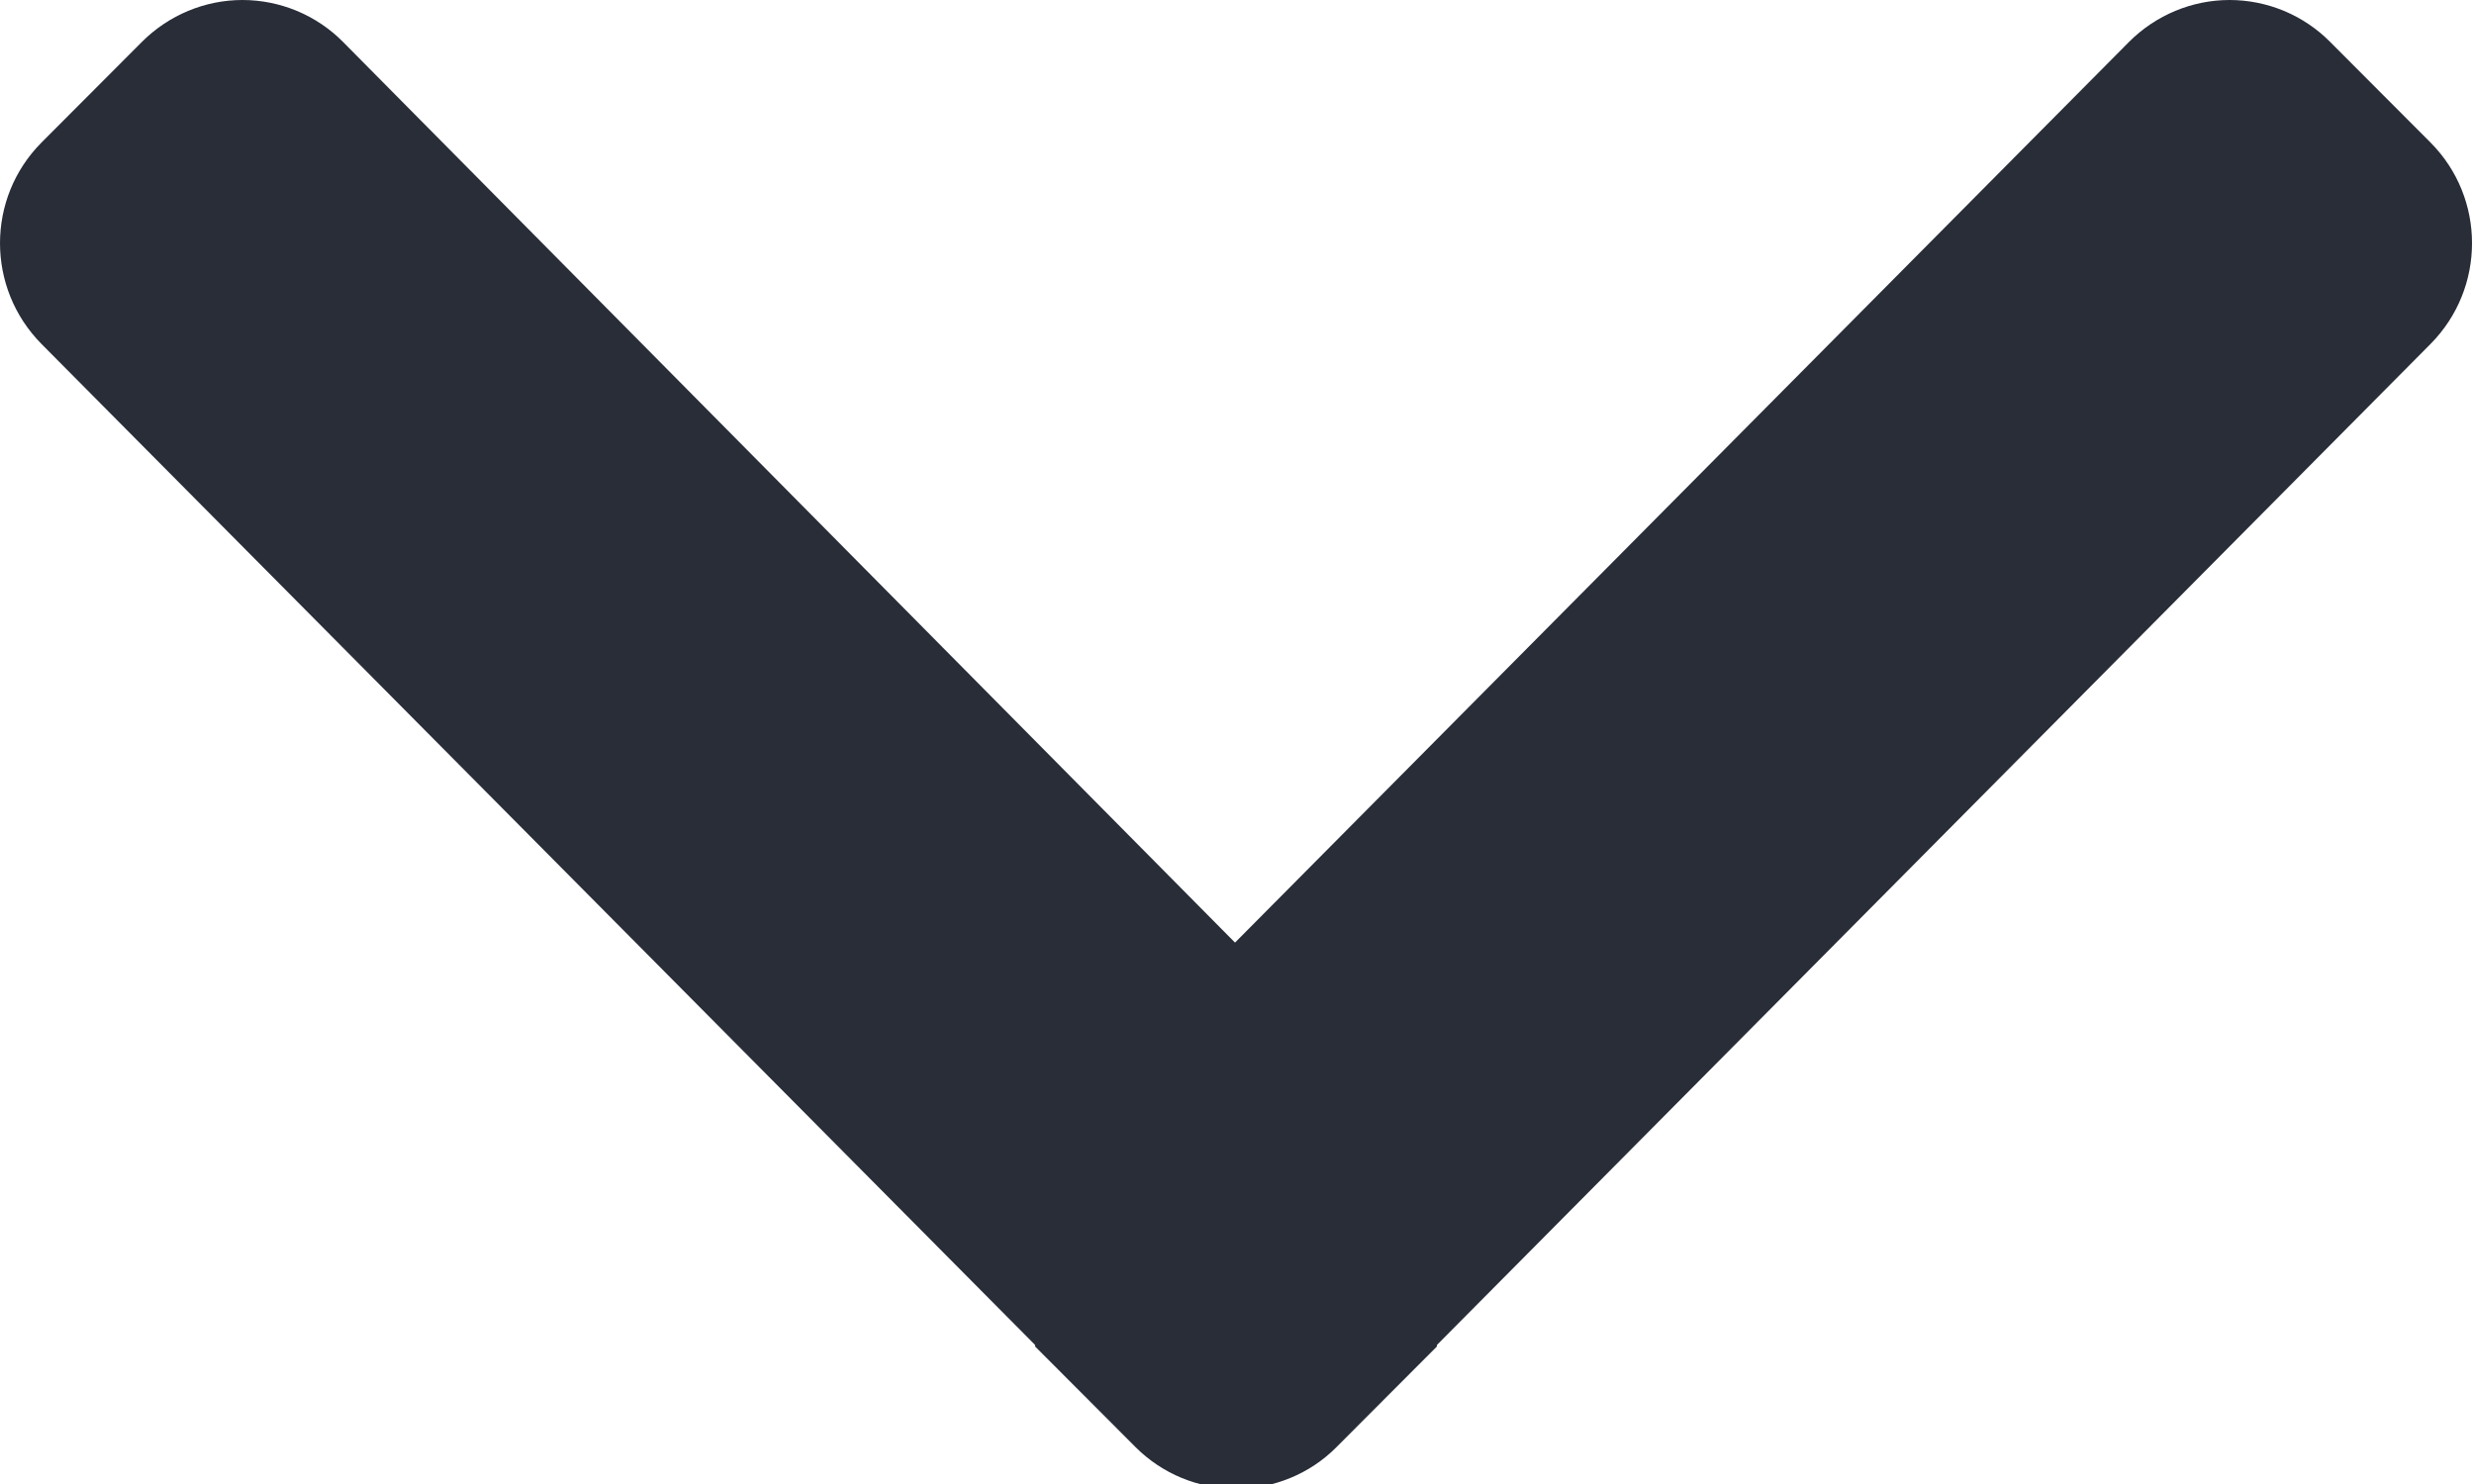
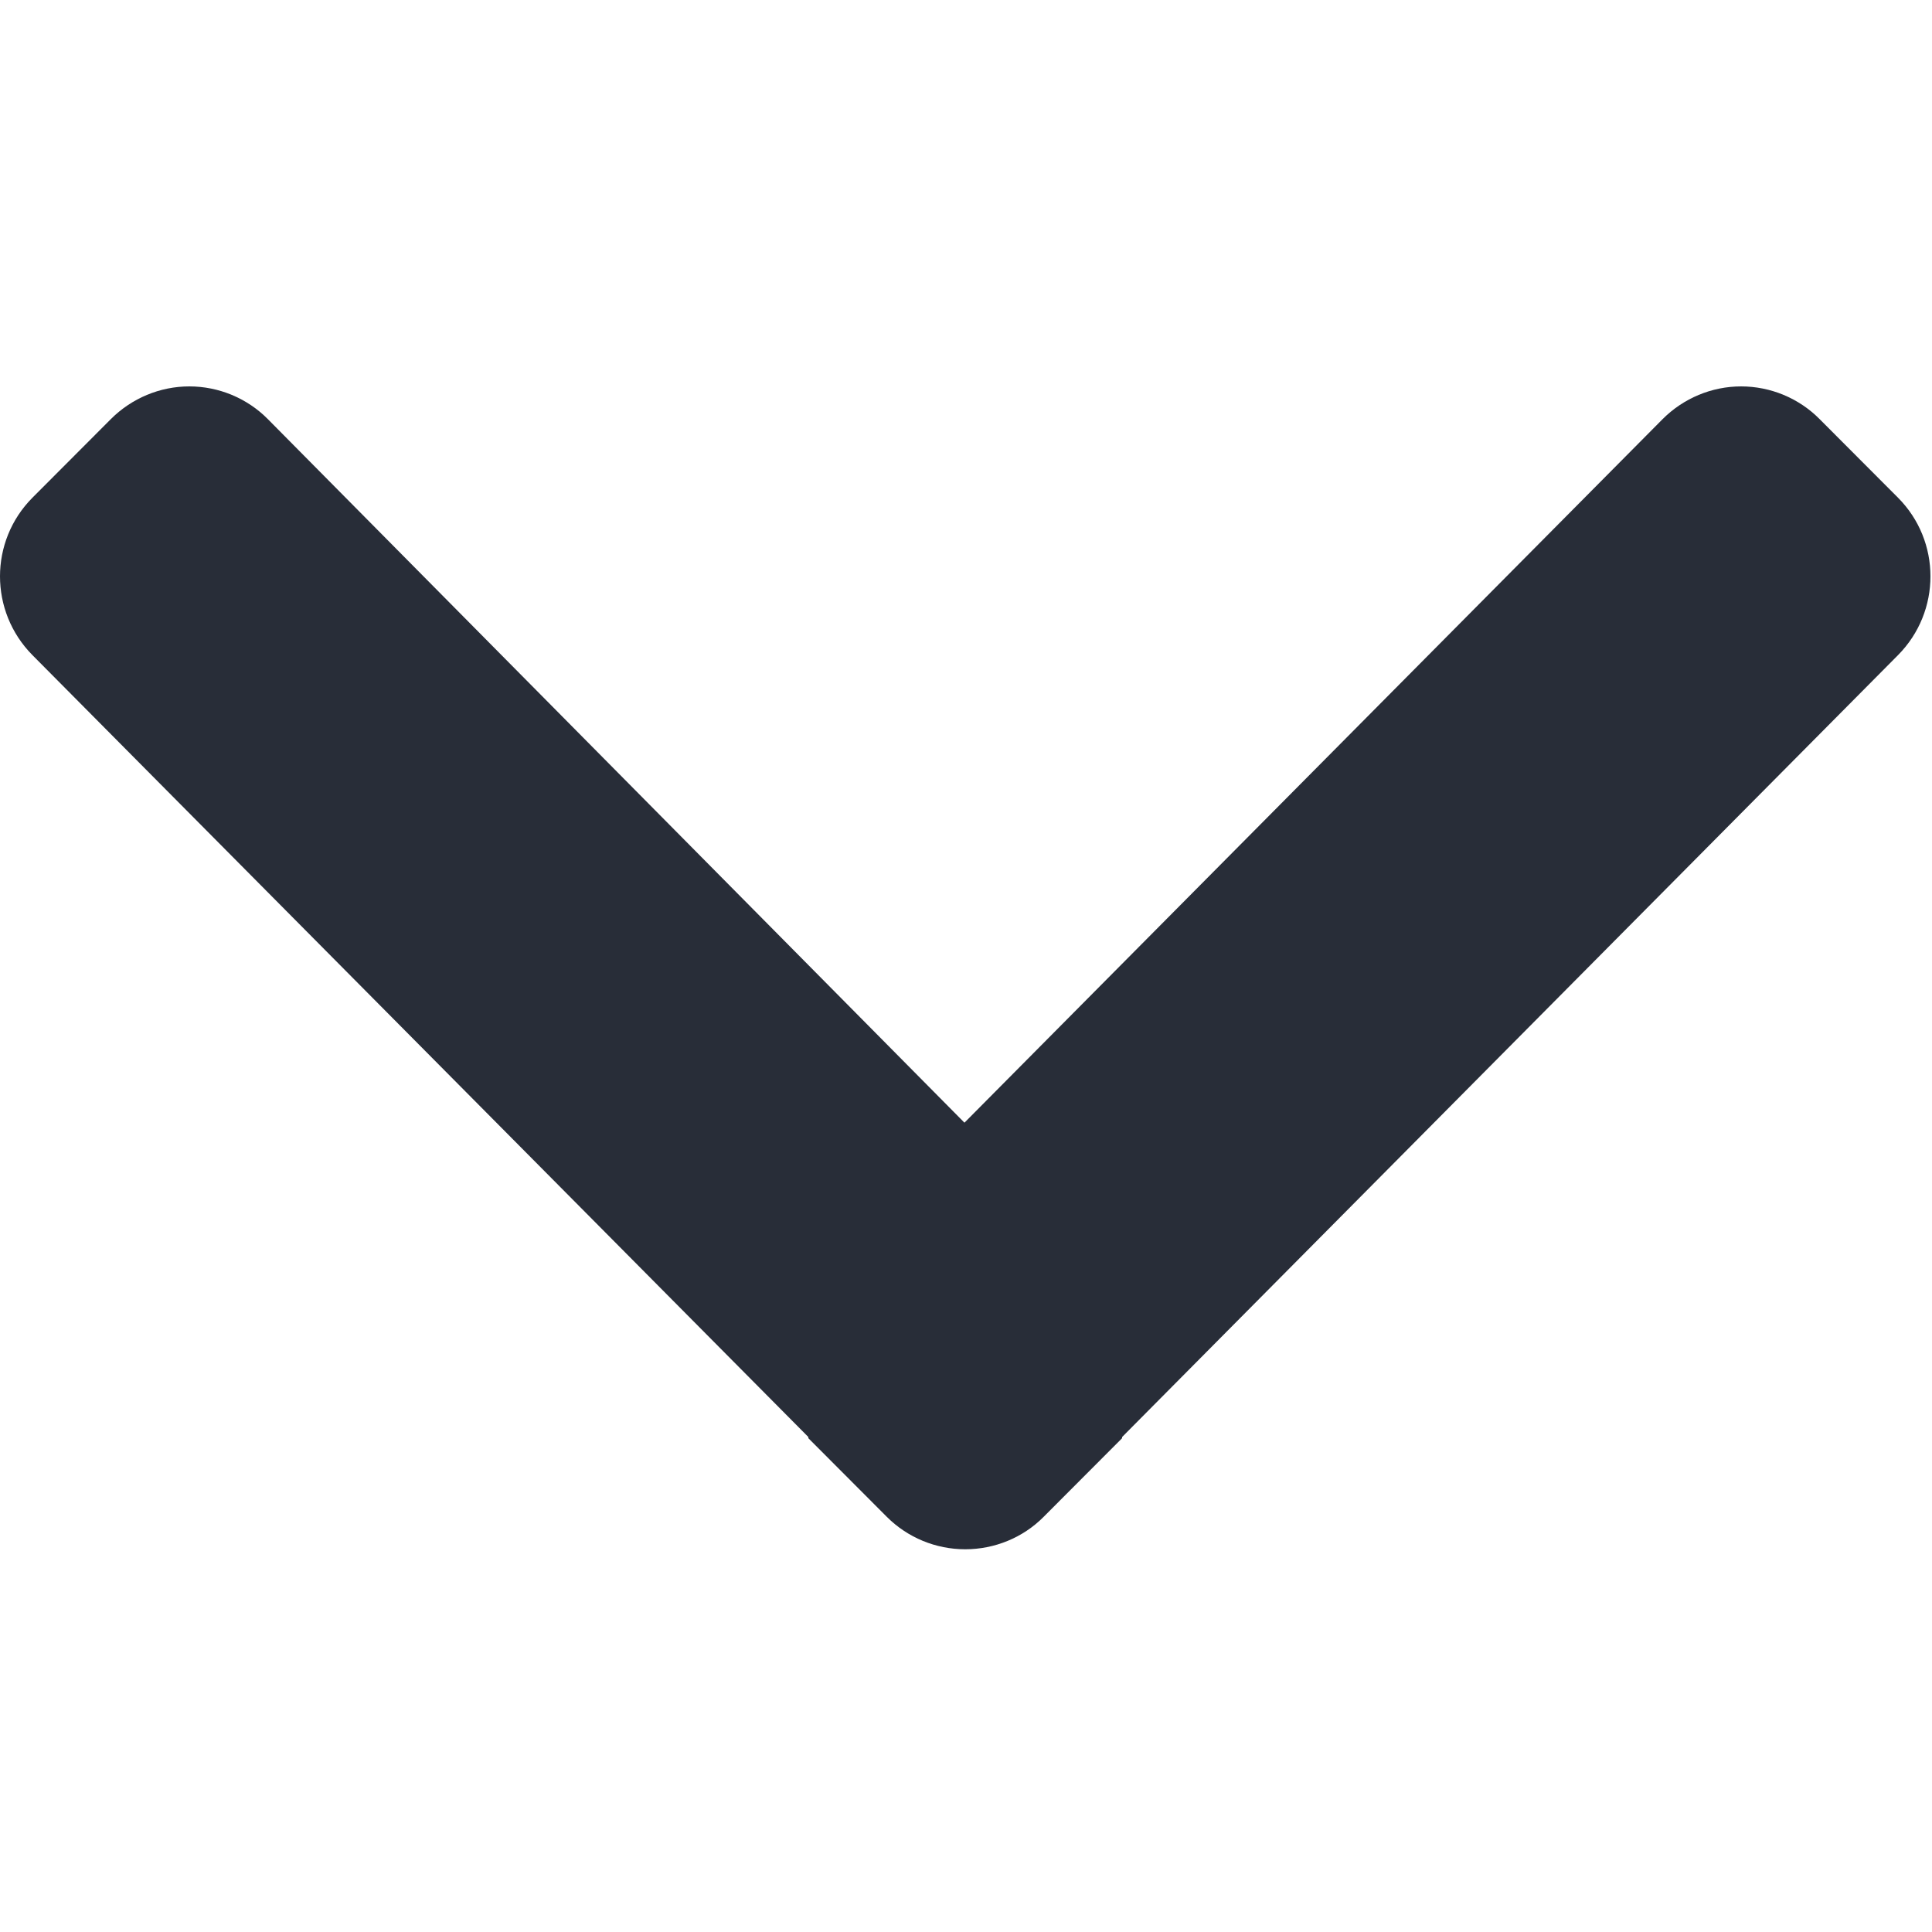
- <svg xmlns="http://www.w3.org/2000/svg" width="10px" height="6px" viewBox="0 0 10 6" version="1.1">
+ <svg xmlns="http://www.w3.org/2000/svg" width="32px" height="32px" viewBox="0 0 10 6" version="1.1">
  <defs />
  <g id="Page-1" stroke="none" stroke-width="1" fill="none" fill-rule="evenodd">
    <g id="02-KSG-icons" transform="translate(-185, -603)" fill="#282D38">
      <path d="M194.824,604.391 L190.808,608.438 C190.808,608.44 190.808,608.442 190.808,608.444 L190.402,608.851 C190.295,608.959 190.148,609.019 189.996,609.019 C189.844,609.019 189.698,608.959 189.59,608.851 L189.184,608.444 C189.184,608.442 189.184,608.44 189.184,608.438 L185.168,604.391 C184.944,604.165 184.944,603.801 185.168,603.576 L185.574,603.169 C185.682,603.061 185.828,603 185.98,603 C186.132,603 186.279,603.061 186.386,603.169 L189.992,606.811 L193.606,603.169 C193.714,603.061 193.86,603 194.012,603 C194.164,603 194.311,603.061 194.418,603.169 L194.824,603.576 C195.048,603.801 195.048,604.165 194.824,604.391 L194.824,604.391 Z" id="arroow-down" />
    </g>
  </g>
</svg>
